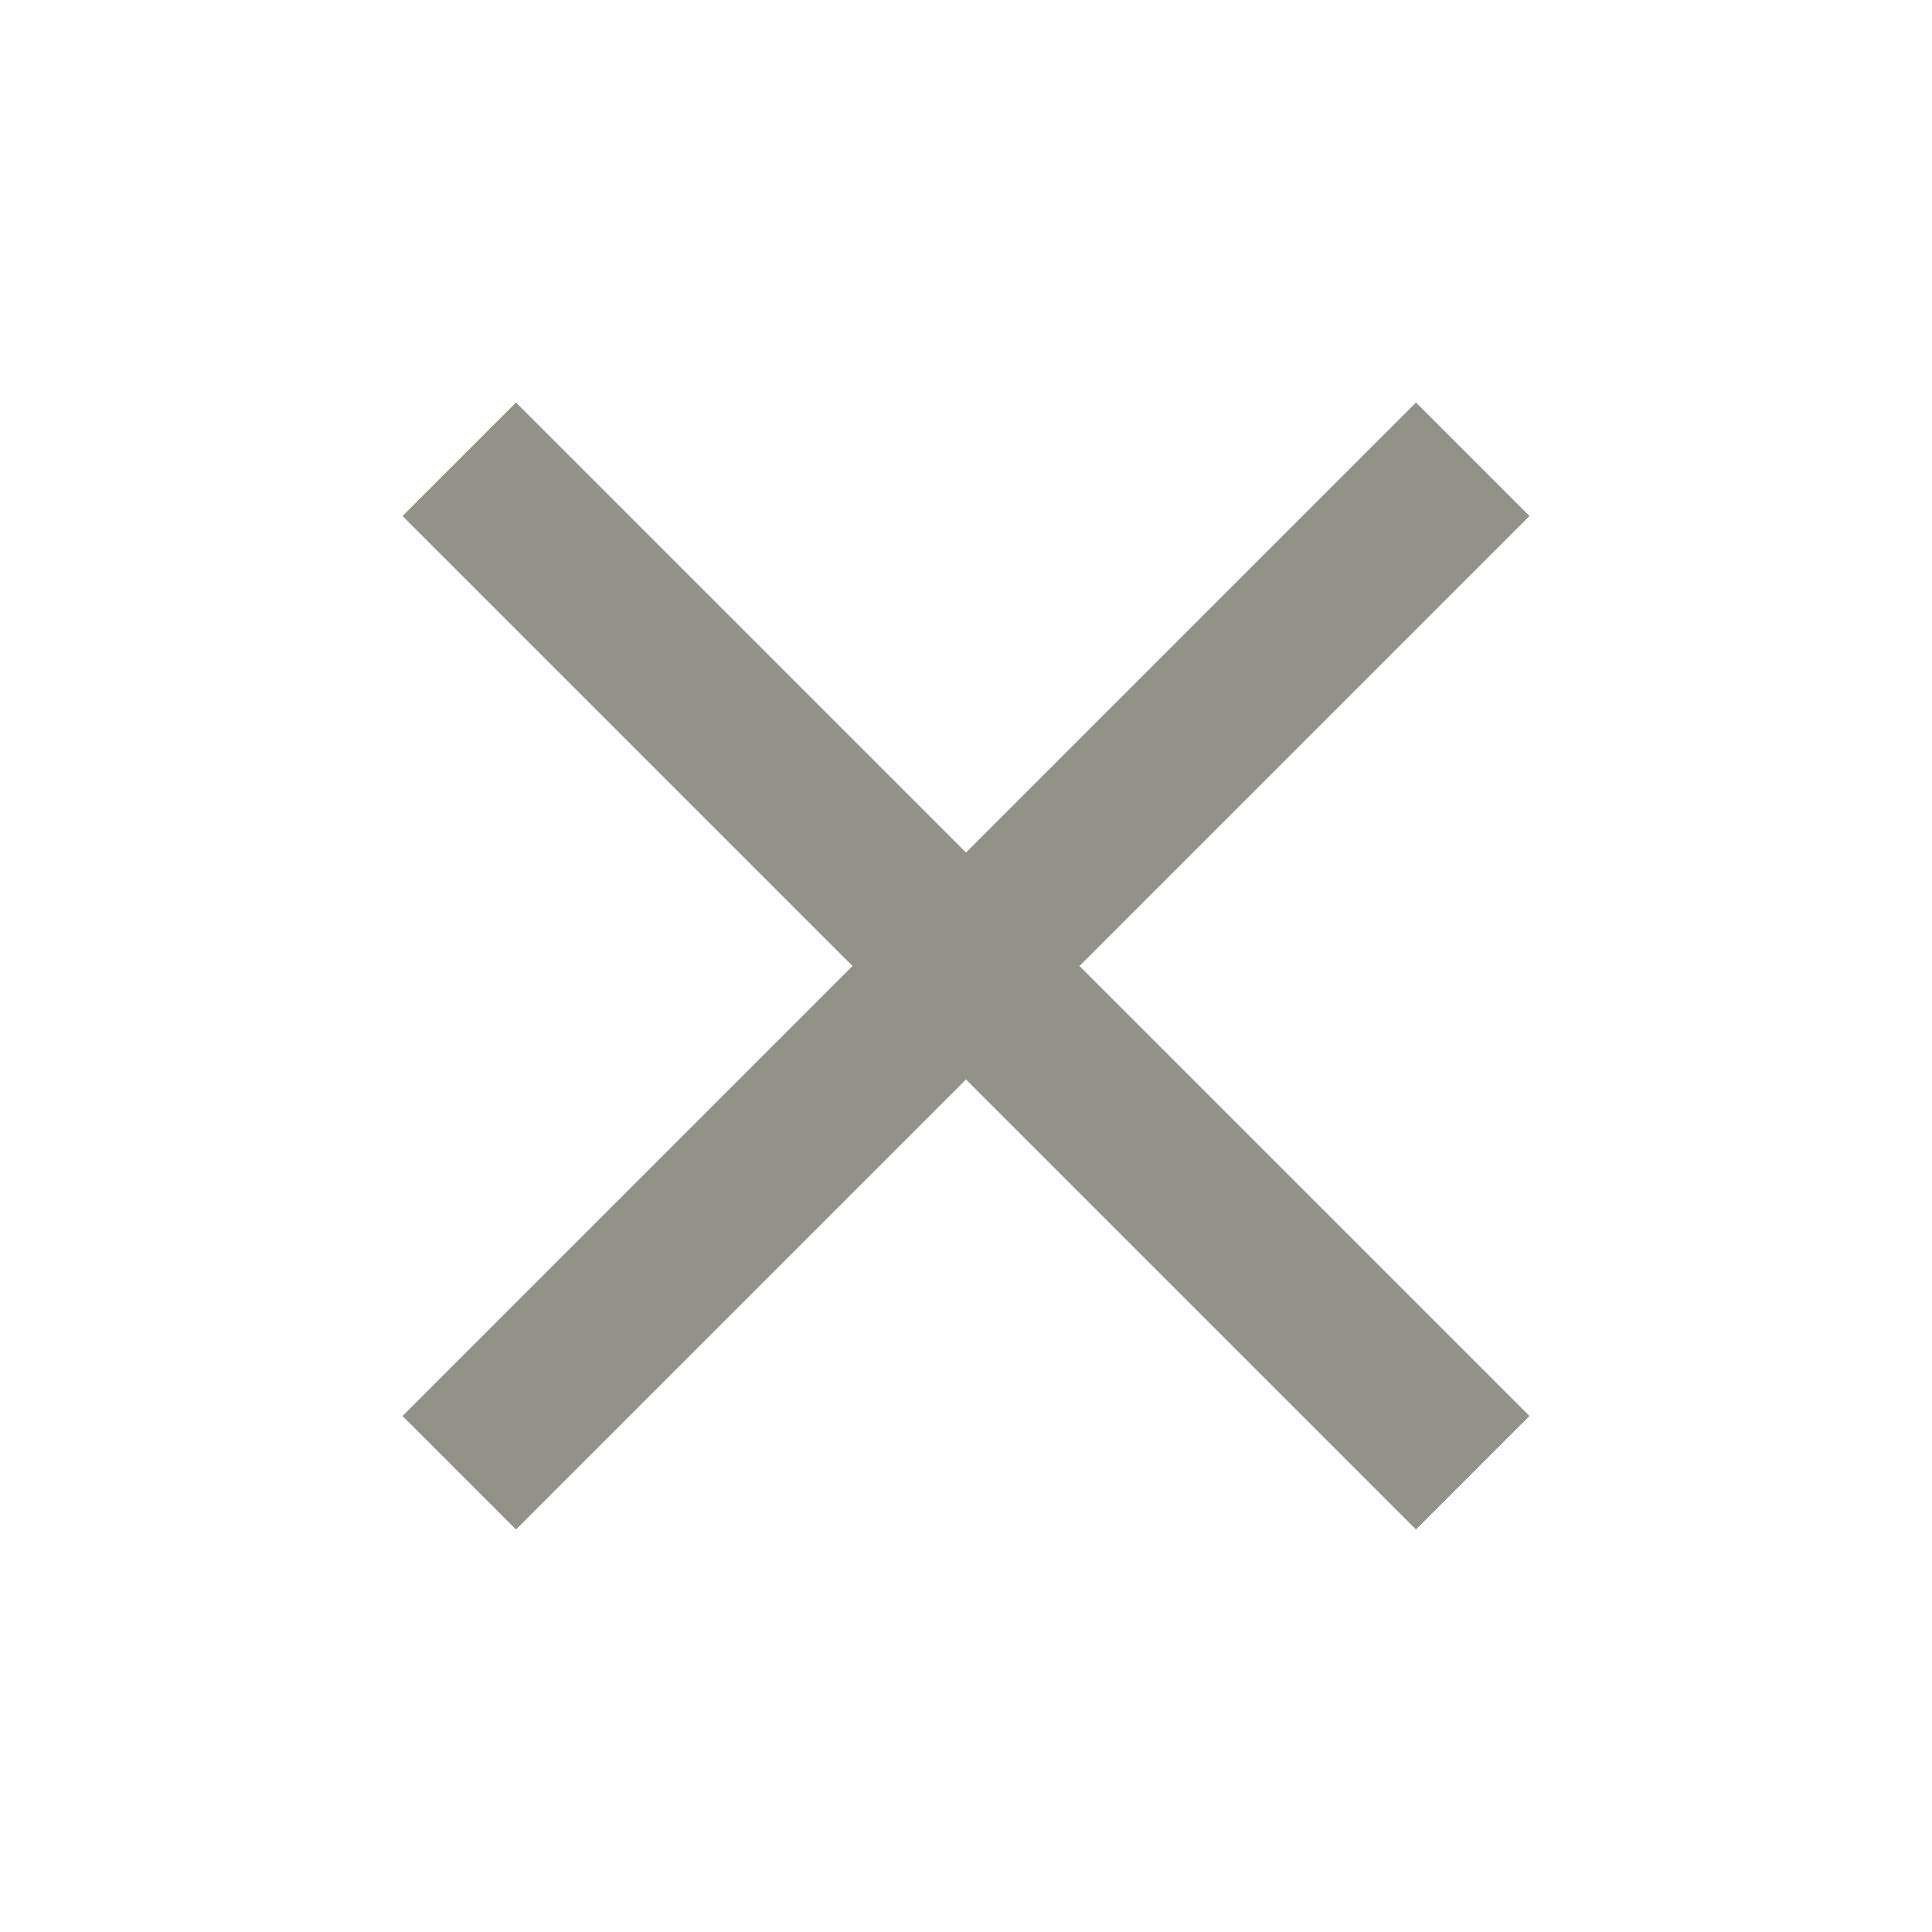
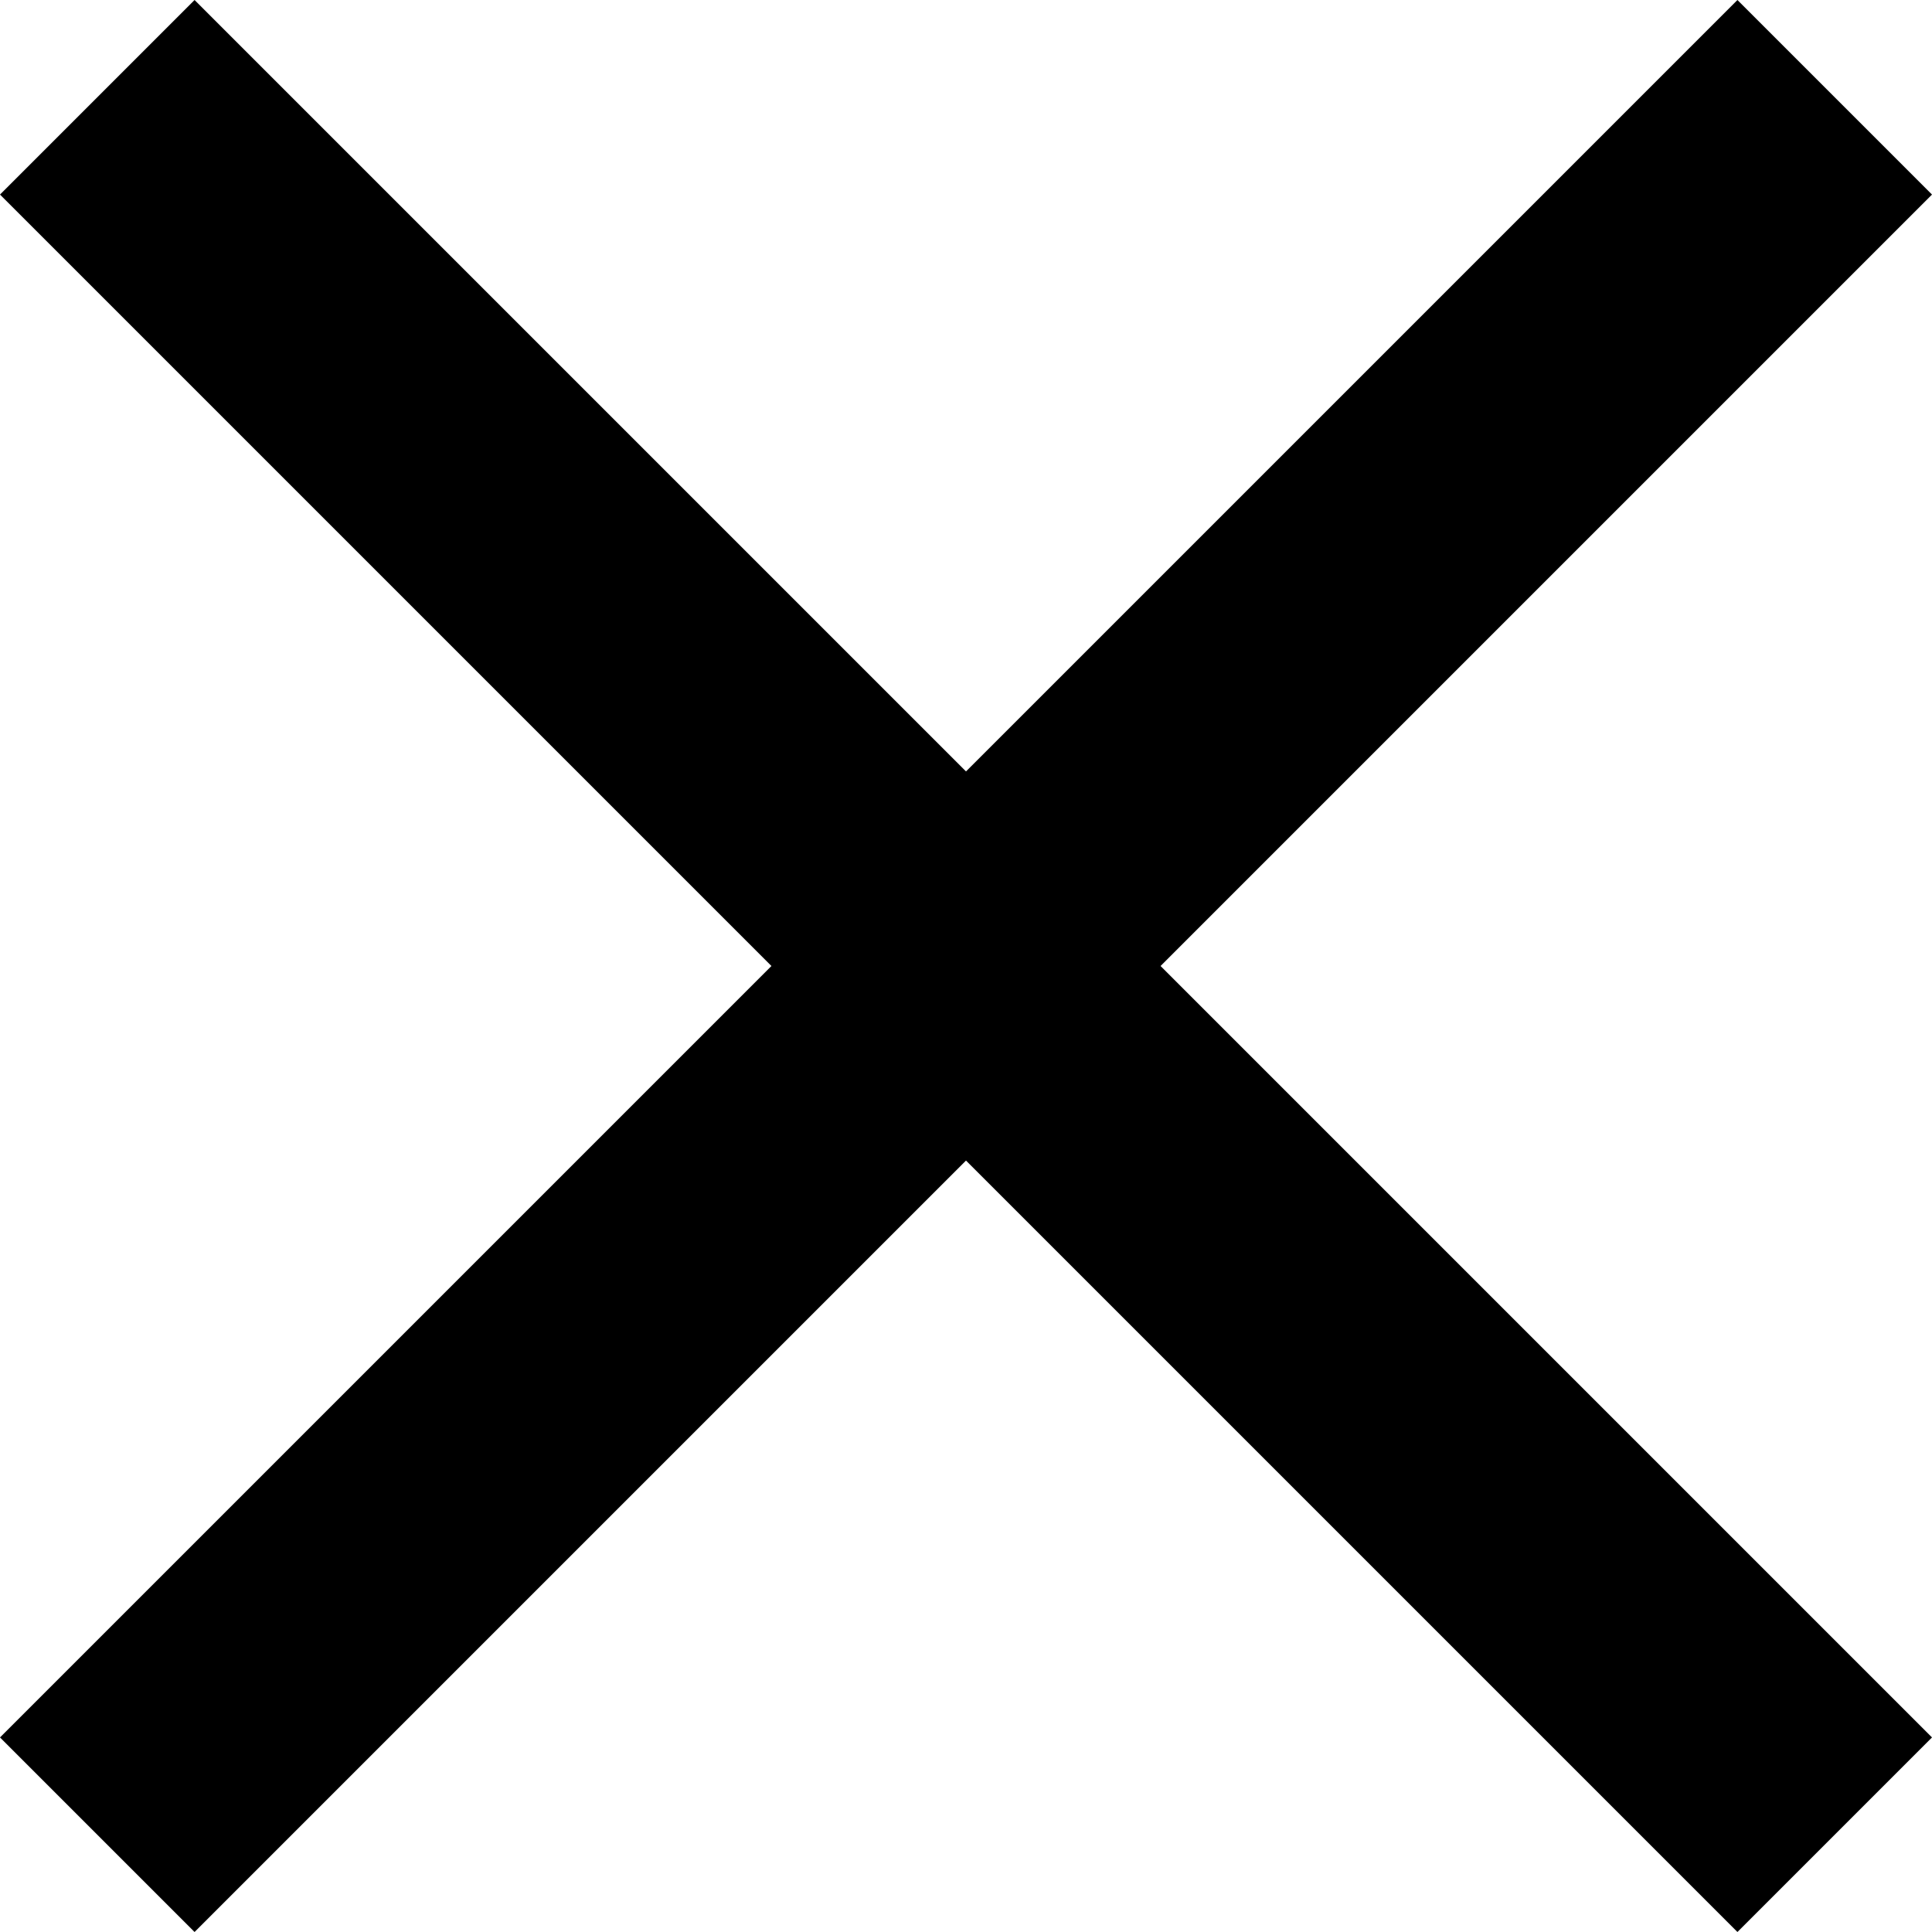
<svg xmlns="http://www.w3.org/2000/svg" width="24" height="24" viewBox="0 0 24 24" fill="none">
-   <path d="M19 6.41L17.59 5L12 10.59L6.41 5L5 6.41L10.59 12L5 17.59L6.41 19L12 13.41L17.59 19L19 17.59L13.41 12L19 6.41Z" fill="#92928B" />
+   <path d="M24 2.417L21.583 0L12 9.583L2.417 0L0 2.417L9.583 12L0 21.583L2.417 24L12 14.417L21.583 24L24 21.583L14.417 12L24 2.417Z" fill="black" />
</svg>
